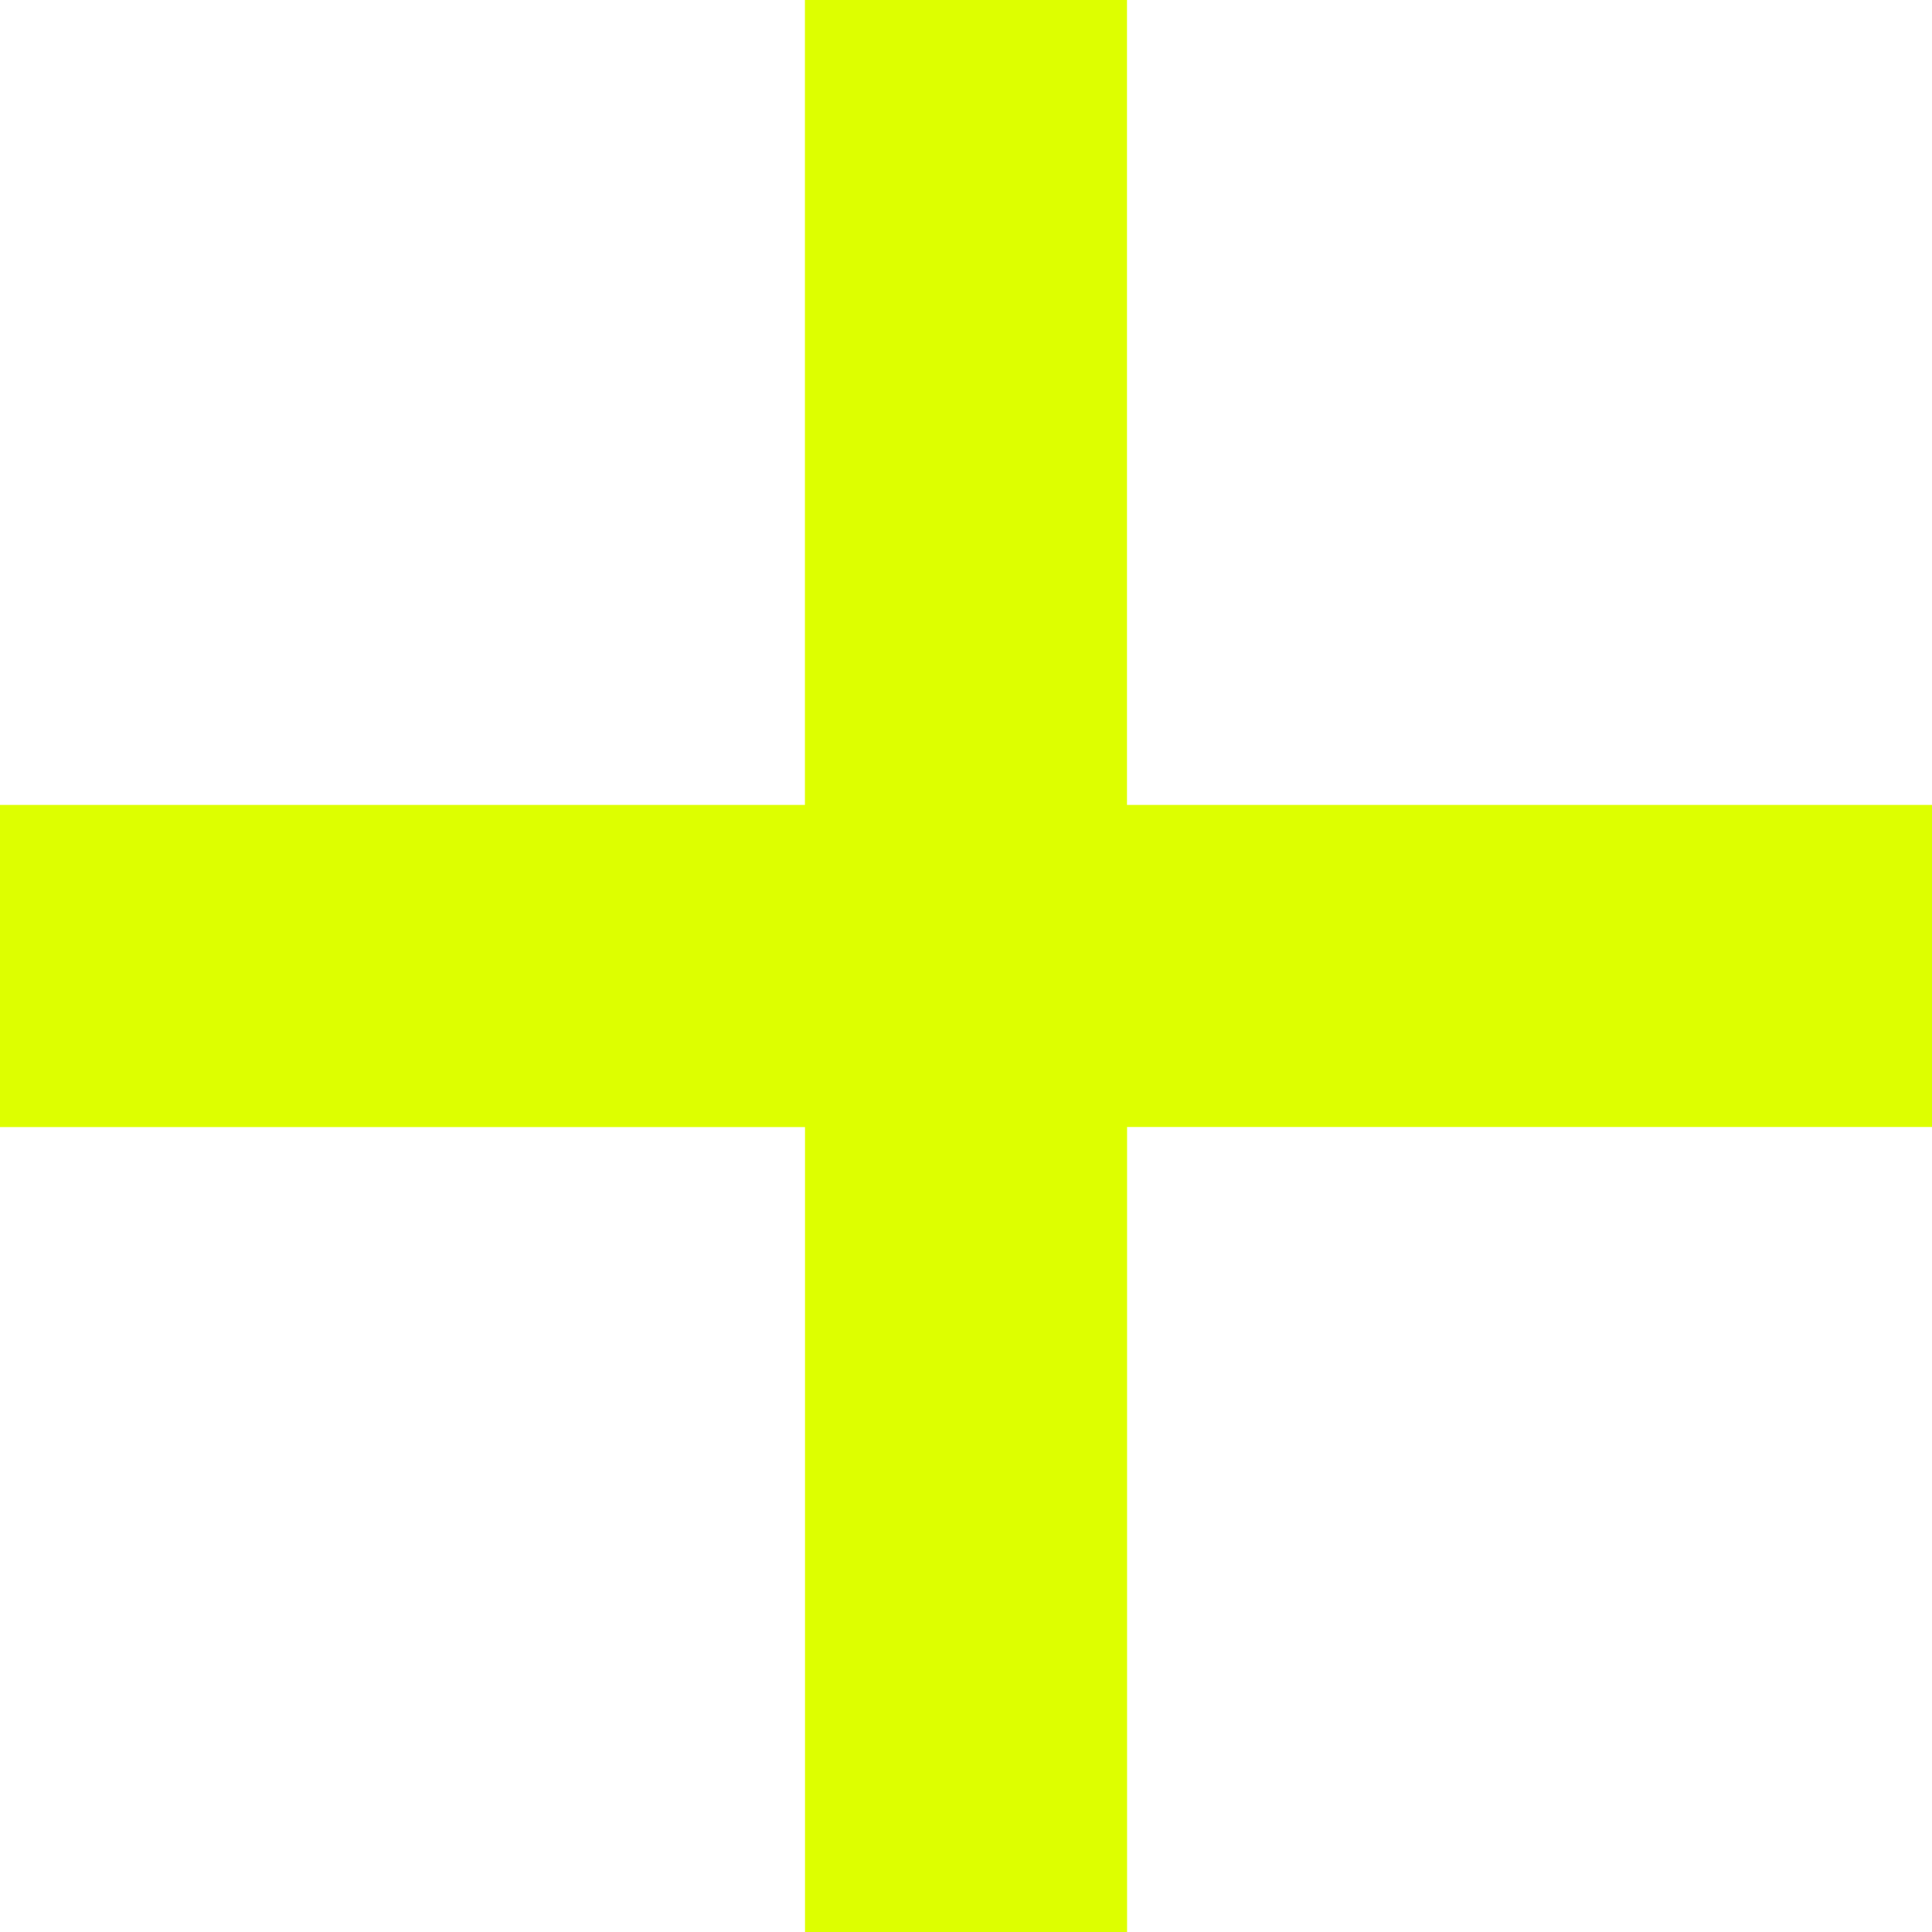
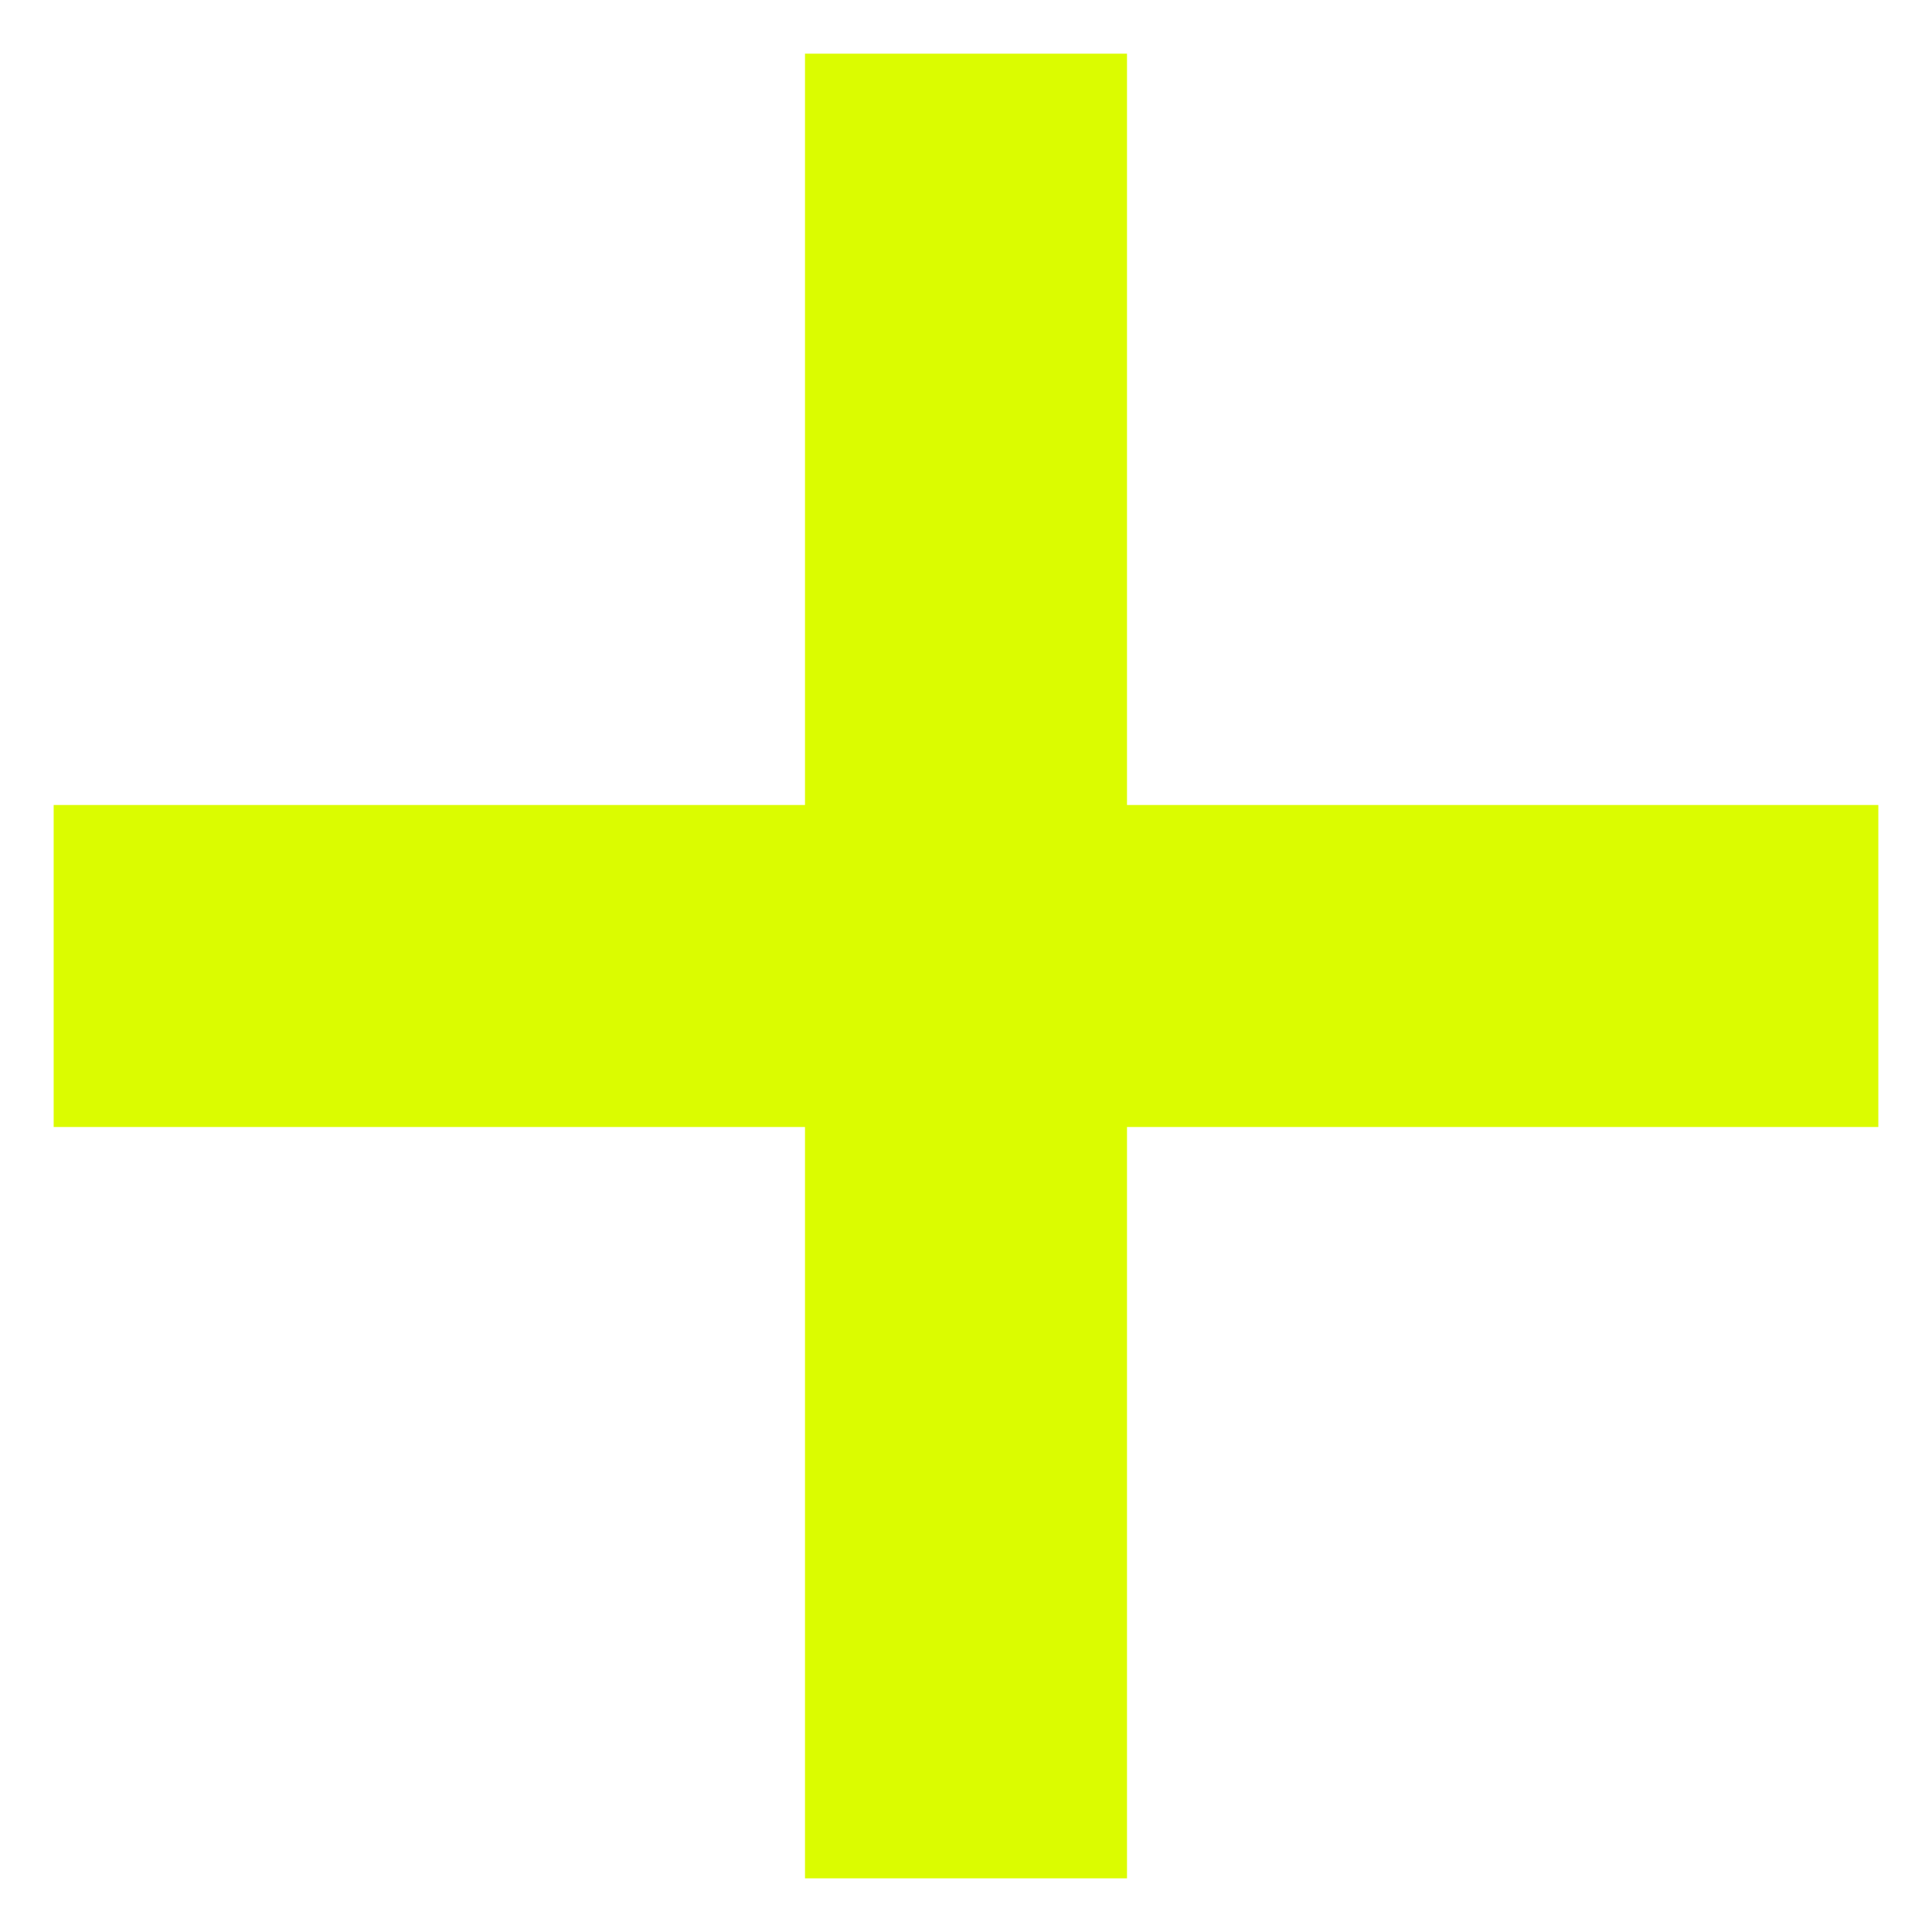
- <svg xmlns="http://www.w3.org/2000/svg" width="20" height="20" viewBox="0 0 20 20">
-   <path id="합치기_4" data-name="합치기 4" d="M-2199.666,20V11.667H-2208V8.333h8.333V0h3.333V8.333H-2188v3.333h-8.333V20Z" transform="translate(2208)" fill="#df0" />
+ <svg xmlns="http://www.w3.org/2000/svg" width="18" height="18" viewBox="0 0 18 18">
+   <g id="그룹_2344" data-name="그룹 2344" transform="translate(21792 -14594)">
+     <rect id="사각형_4515" data-name="사각형 4515" width="3" height="17" transform="translate(-21784.5 14594.5)" fill="#dbfc00" />
+     <rect id="사각형_4516" data-name="사각형 4516" width="3" height="17" transform="translate(-21774.5 14601.5) rotate(90)" fill="#dbfc00" />
+     <rect id="사각형_4522" data-name="사각형 4522" width="18" height="18" transform="translate(-21792 14594)" fill="none" />
+   </g>
</svg>
